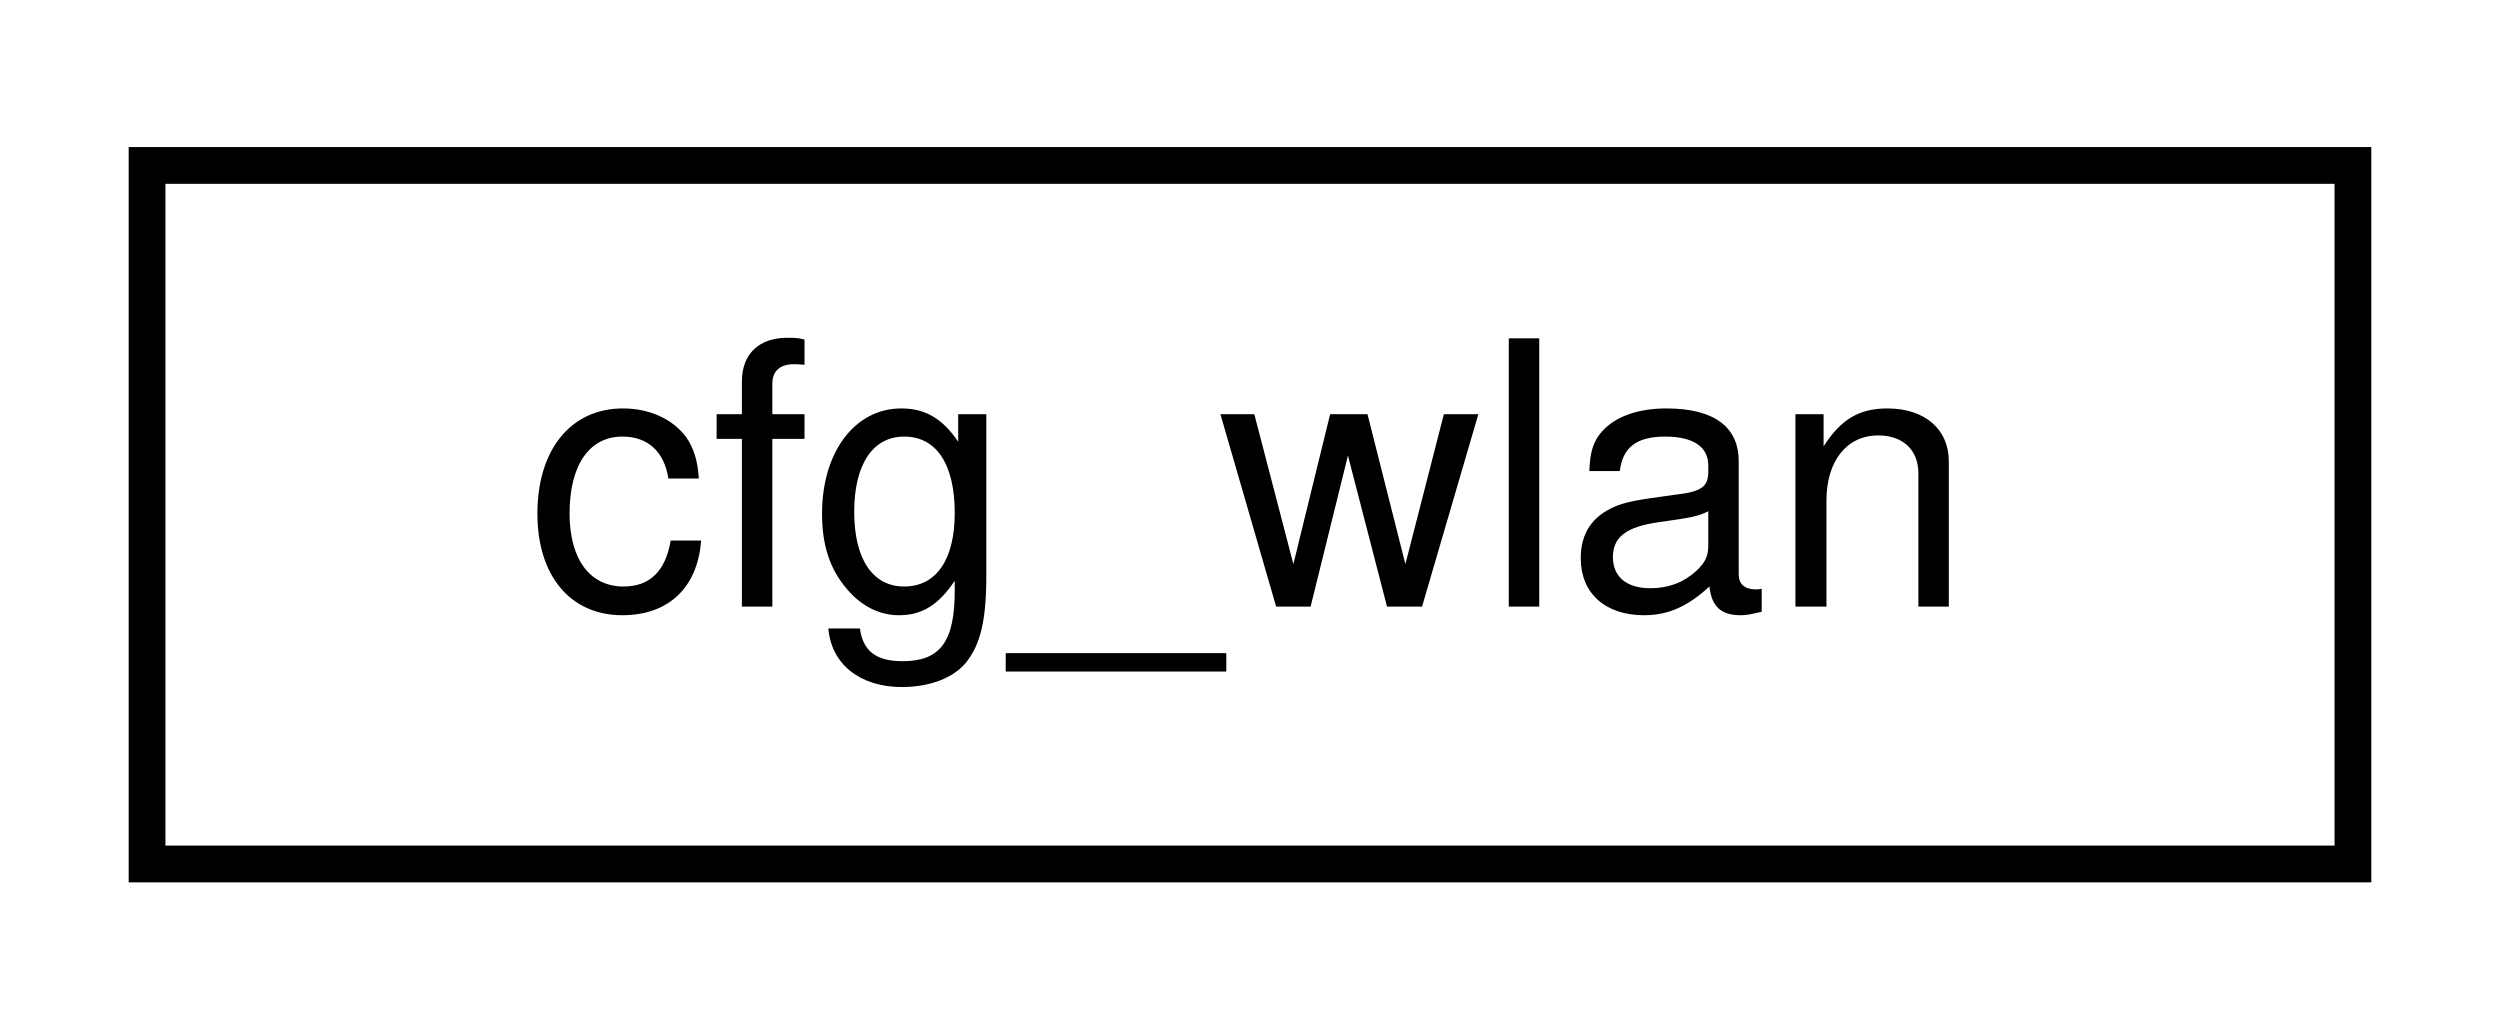
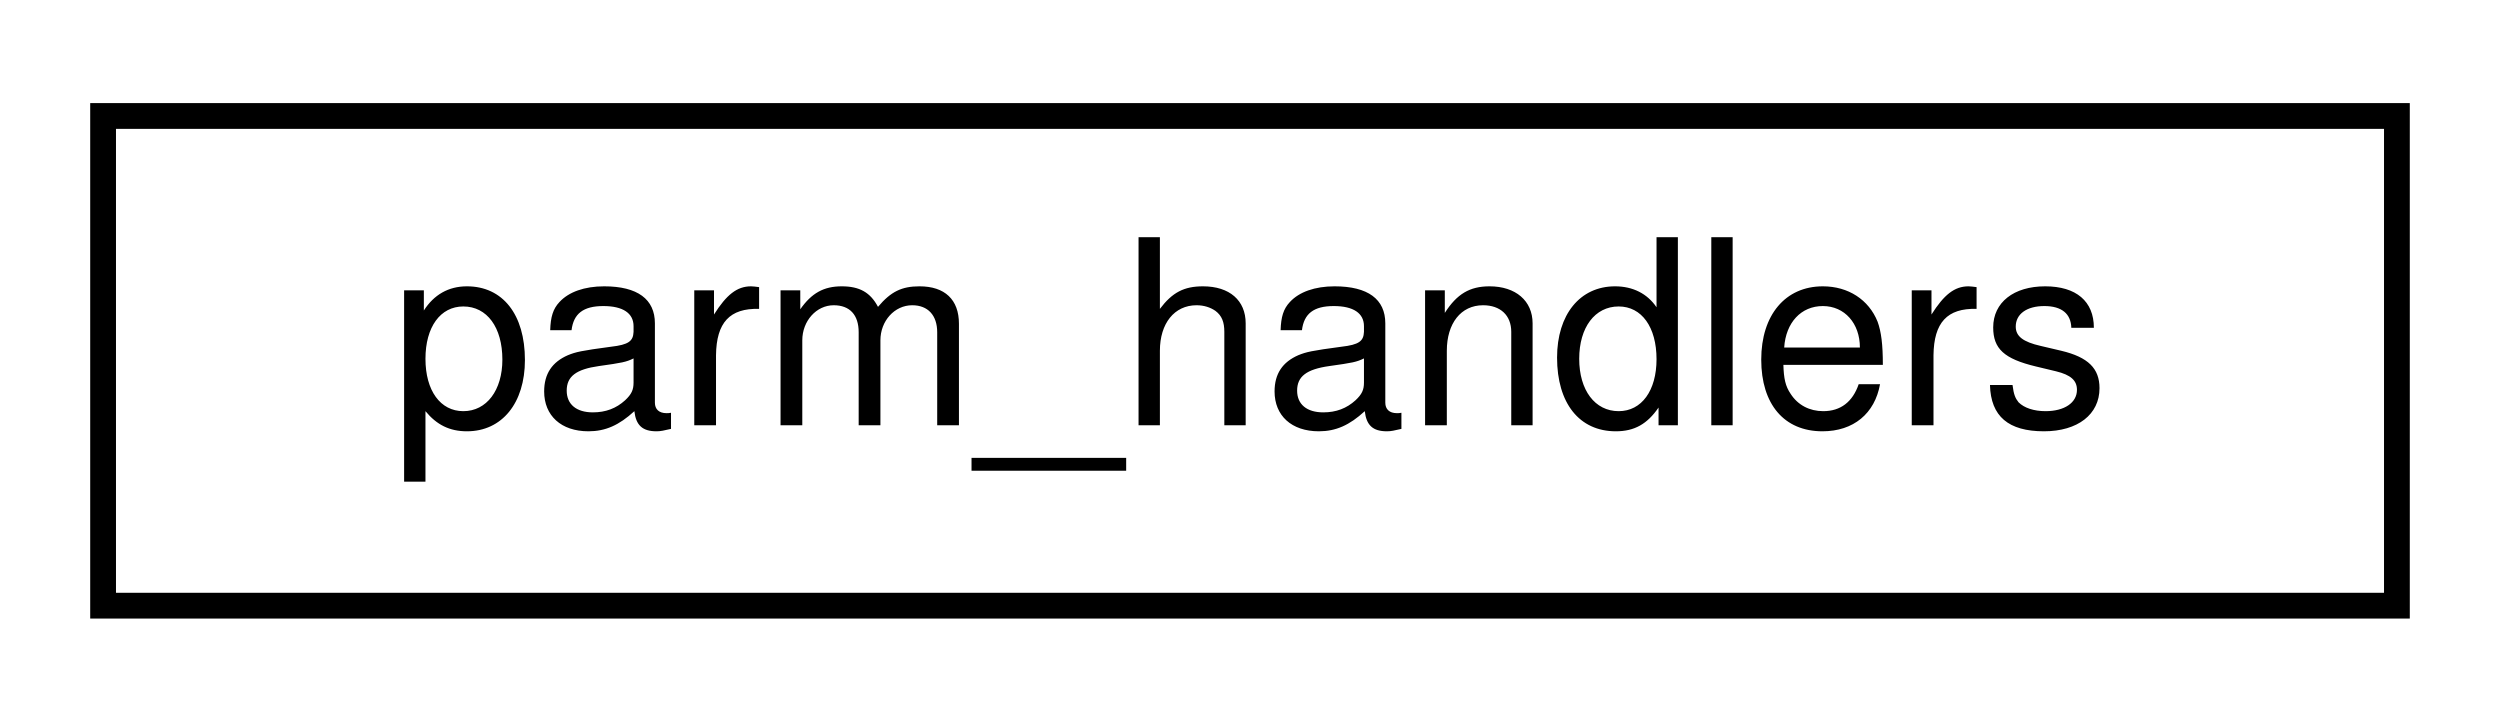
- <svg xmlns="http://www.w3.org/2000/svg" xmlns:xlink="http://www.w3.org/1999/xlink" width="68pt" height="28pt" viewBox="0.00 0.00 68.00 28.00">
+ <svg xmlns="http://www.w3.org/2000/svg" xmlns:xlink="http://www.w3.org/1999/xlink" width="97pt" height="28pt" viewBox="0.00 0.00 97.00 28.00">
  <g id="graph0" class="graph" transform="scale(1 1) rotate(0) translate(4 24)">
    <g id="node1" class="node">
      <g id="a_node1">
-         <a xlink:href="structcfg__wlan.html" target="_top" xlink:title="WLAN client configuration data.">
-           <polygon fill="none" stroke="black" points="0,-0.5 0,-19.5 60,-19.5 60,-0.5 0,-0.5" />
-           <text text-anchor="middle" x="30" y="-7.5" font-family="Helvetica,sans-Serif" font-size="10.00">cfg_wlan</text>
+         <a xlink:href="structparm__handlers.html" target="_top" xlink:title="describing an array of parm_handler">
+           <polygon fill="none" stroke="black" points="0,-0.5 0,-19.5 89,-19.5 89,-0.5 0,-0.5" />
+           <text text-anchor="middle" x="44.5" y="-7.5" font-family="Helvetica,sans-Serif" font-size="10.00">parm_handlers</text>
        </a>
      </g>
    </g>
  </g>
</svg>
